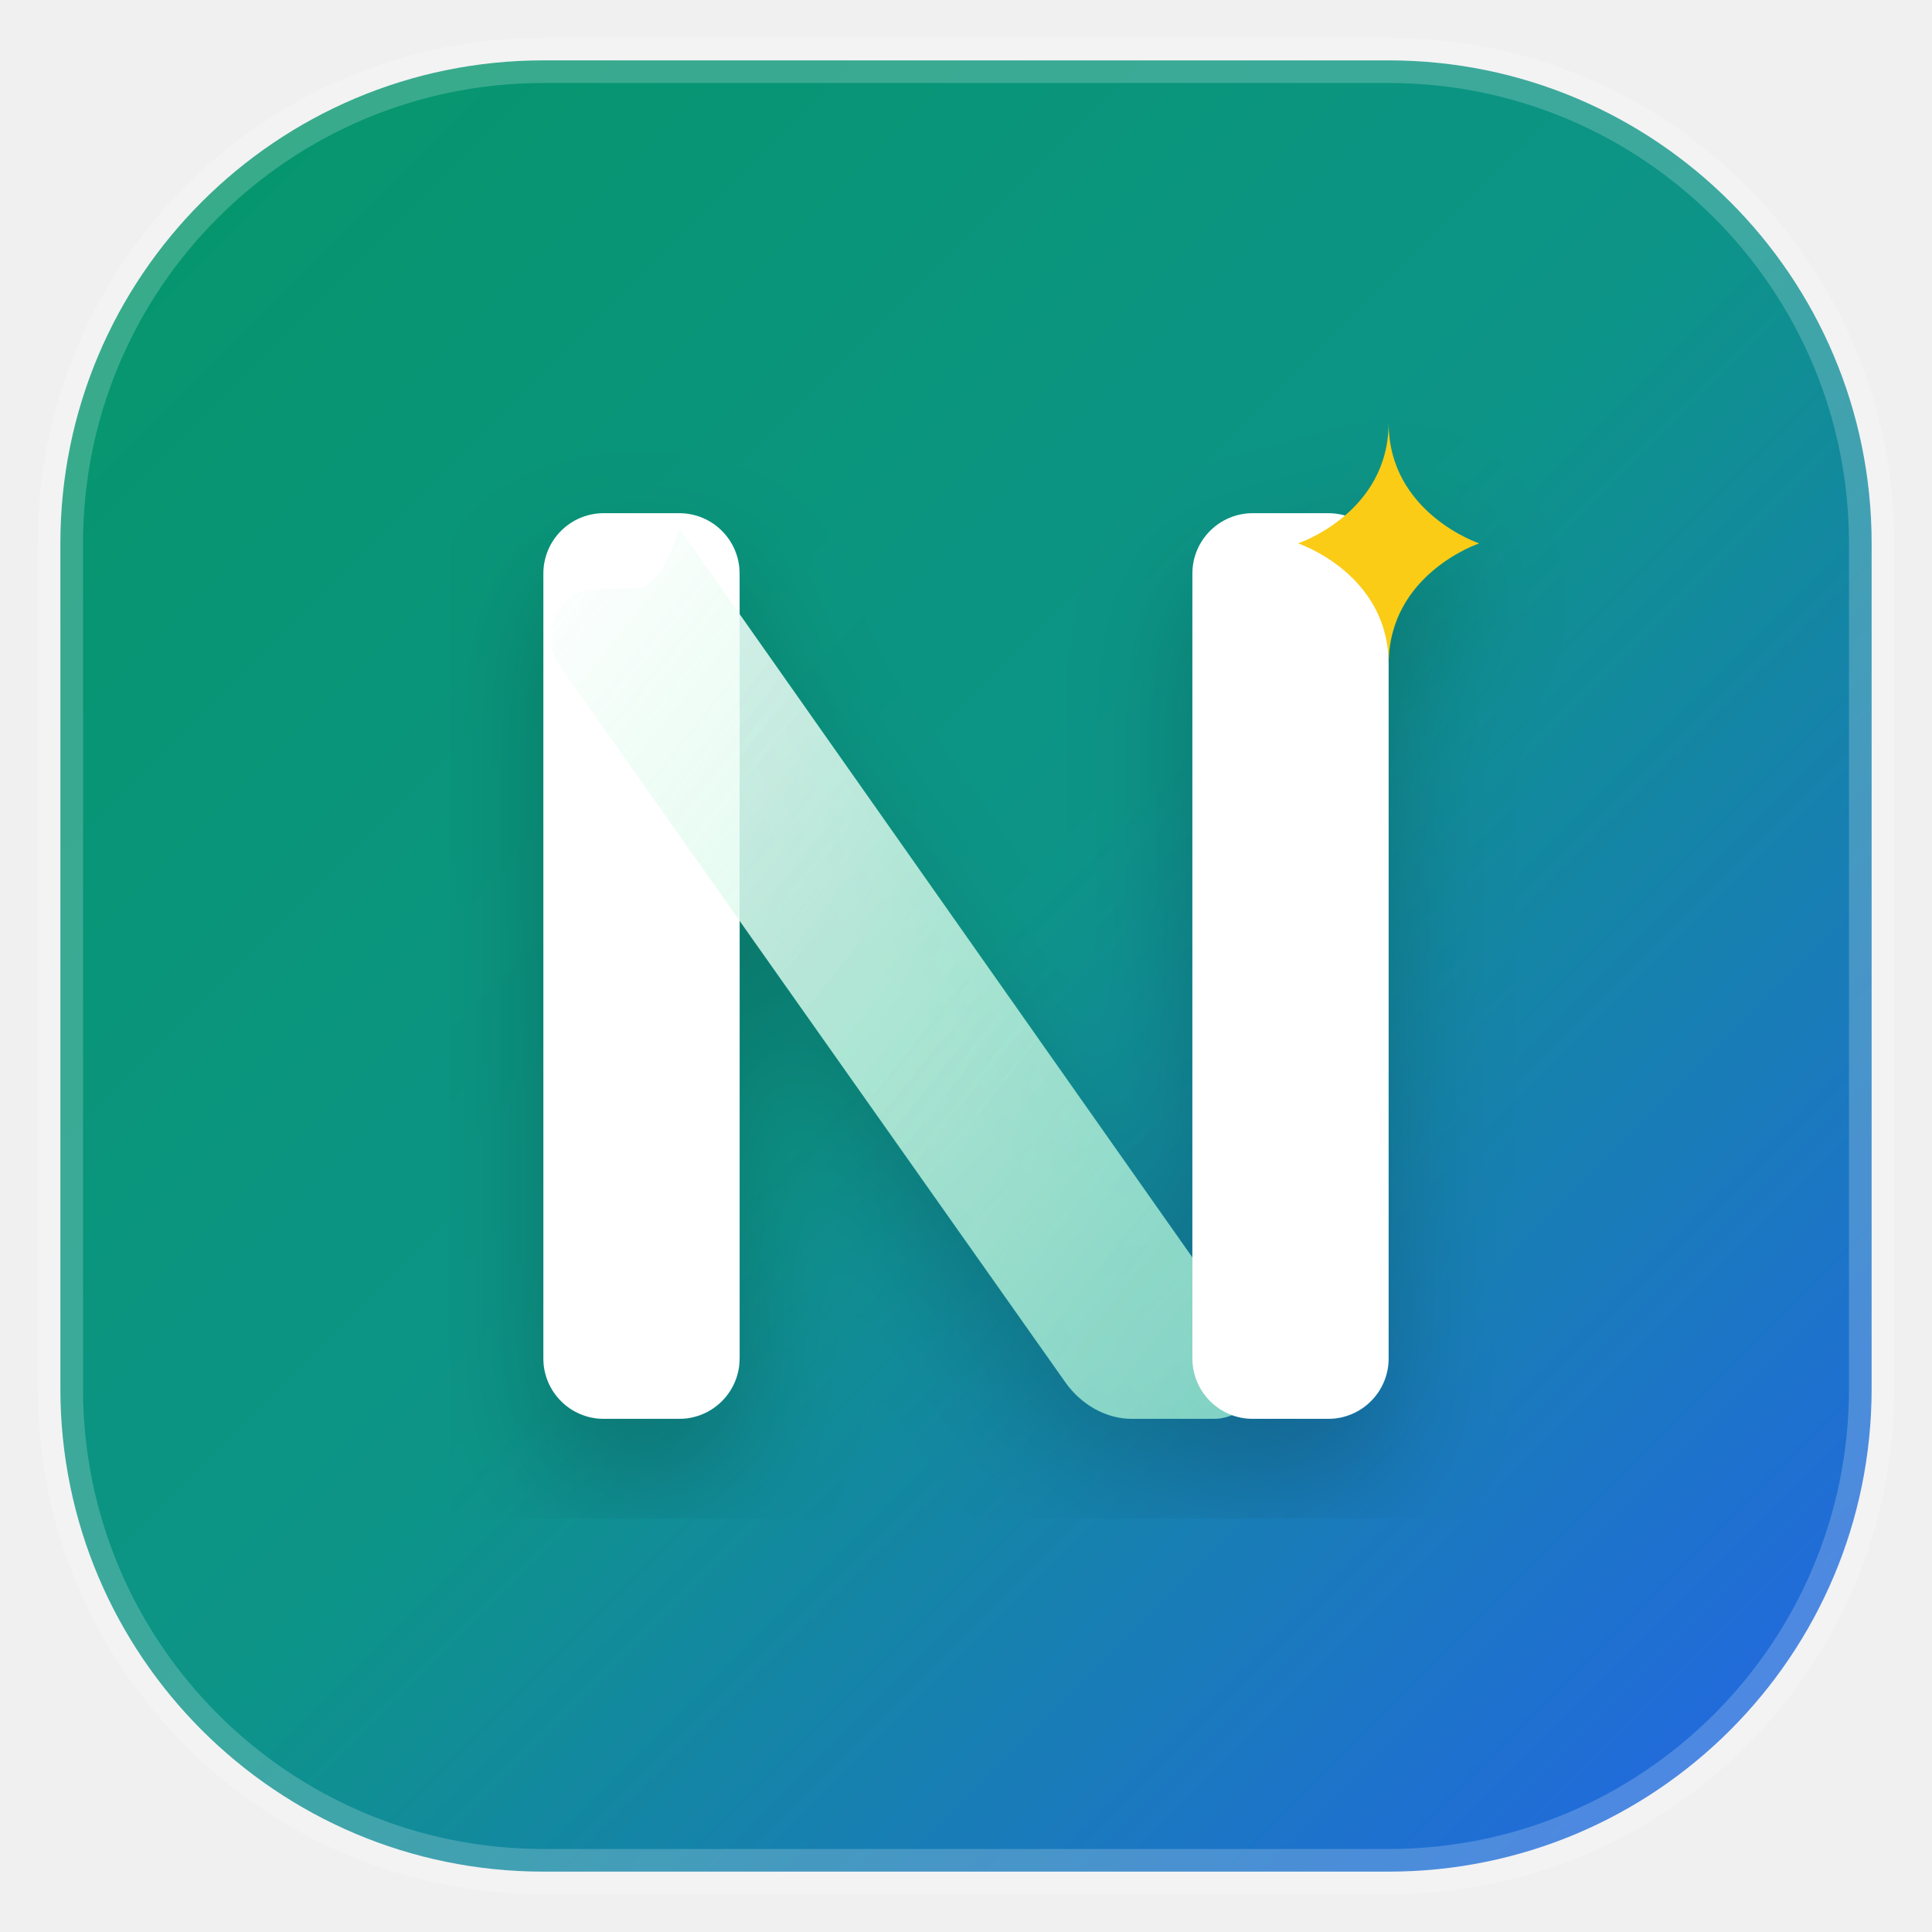
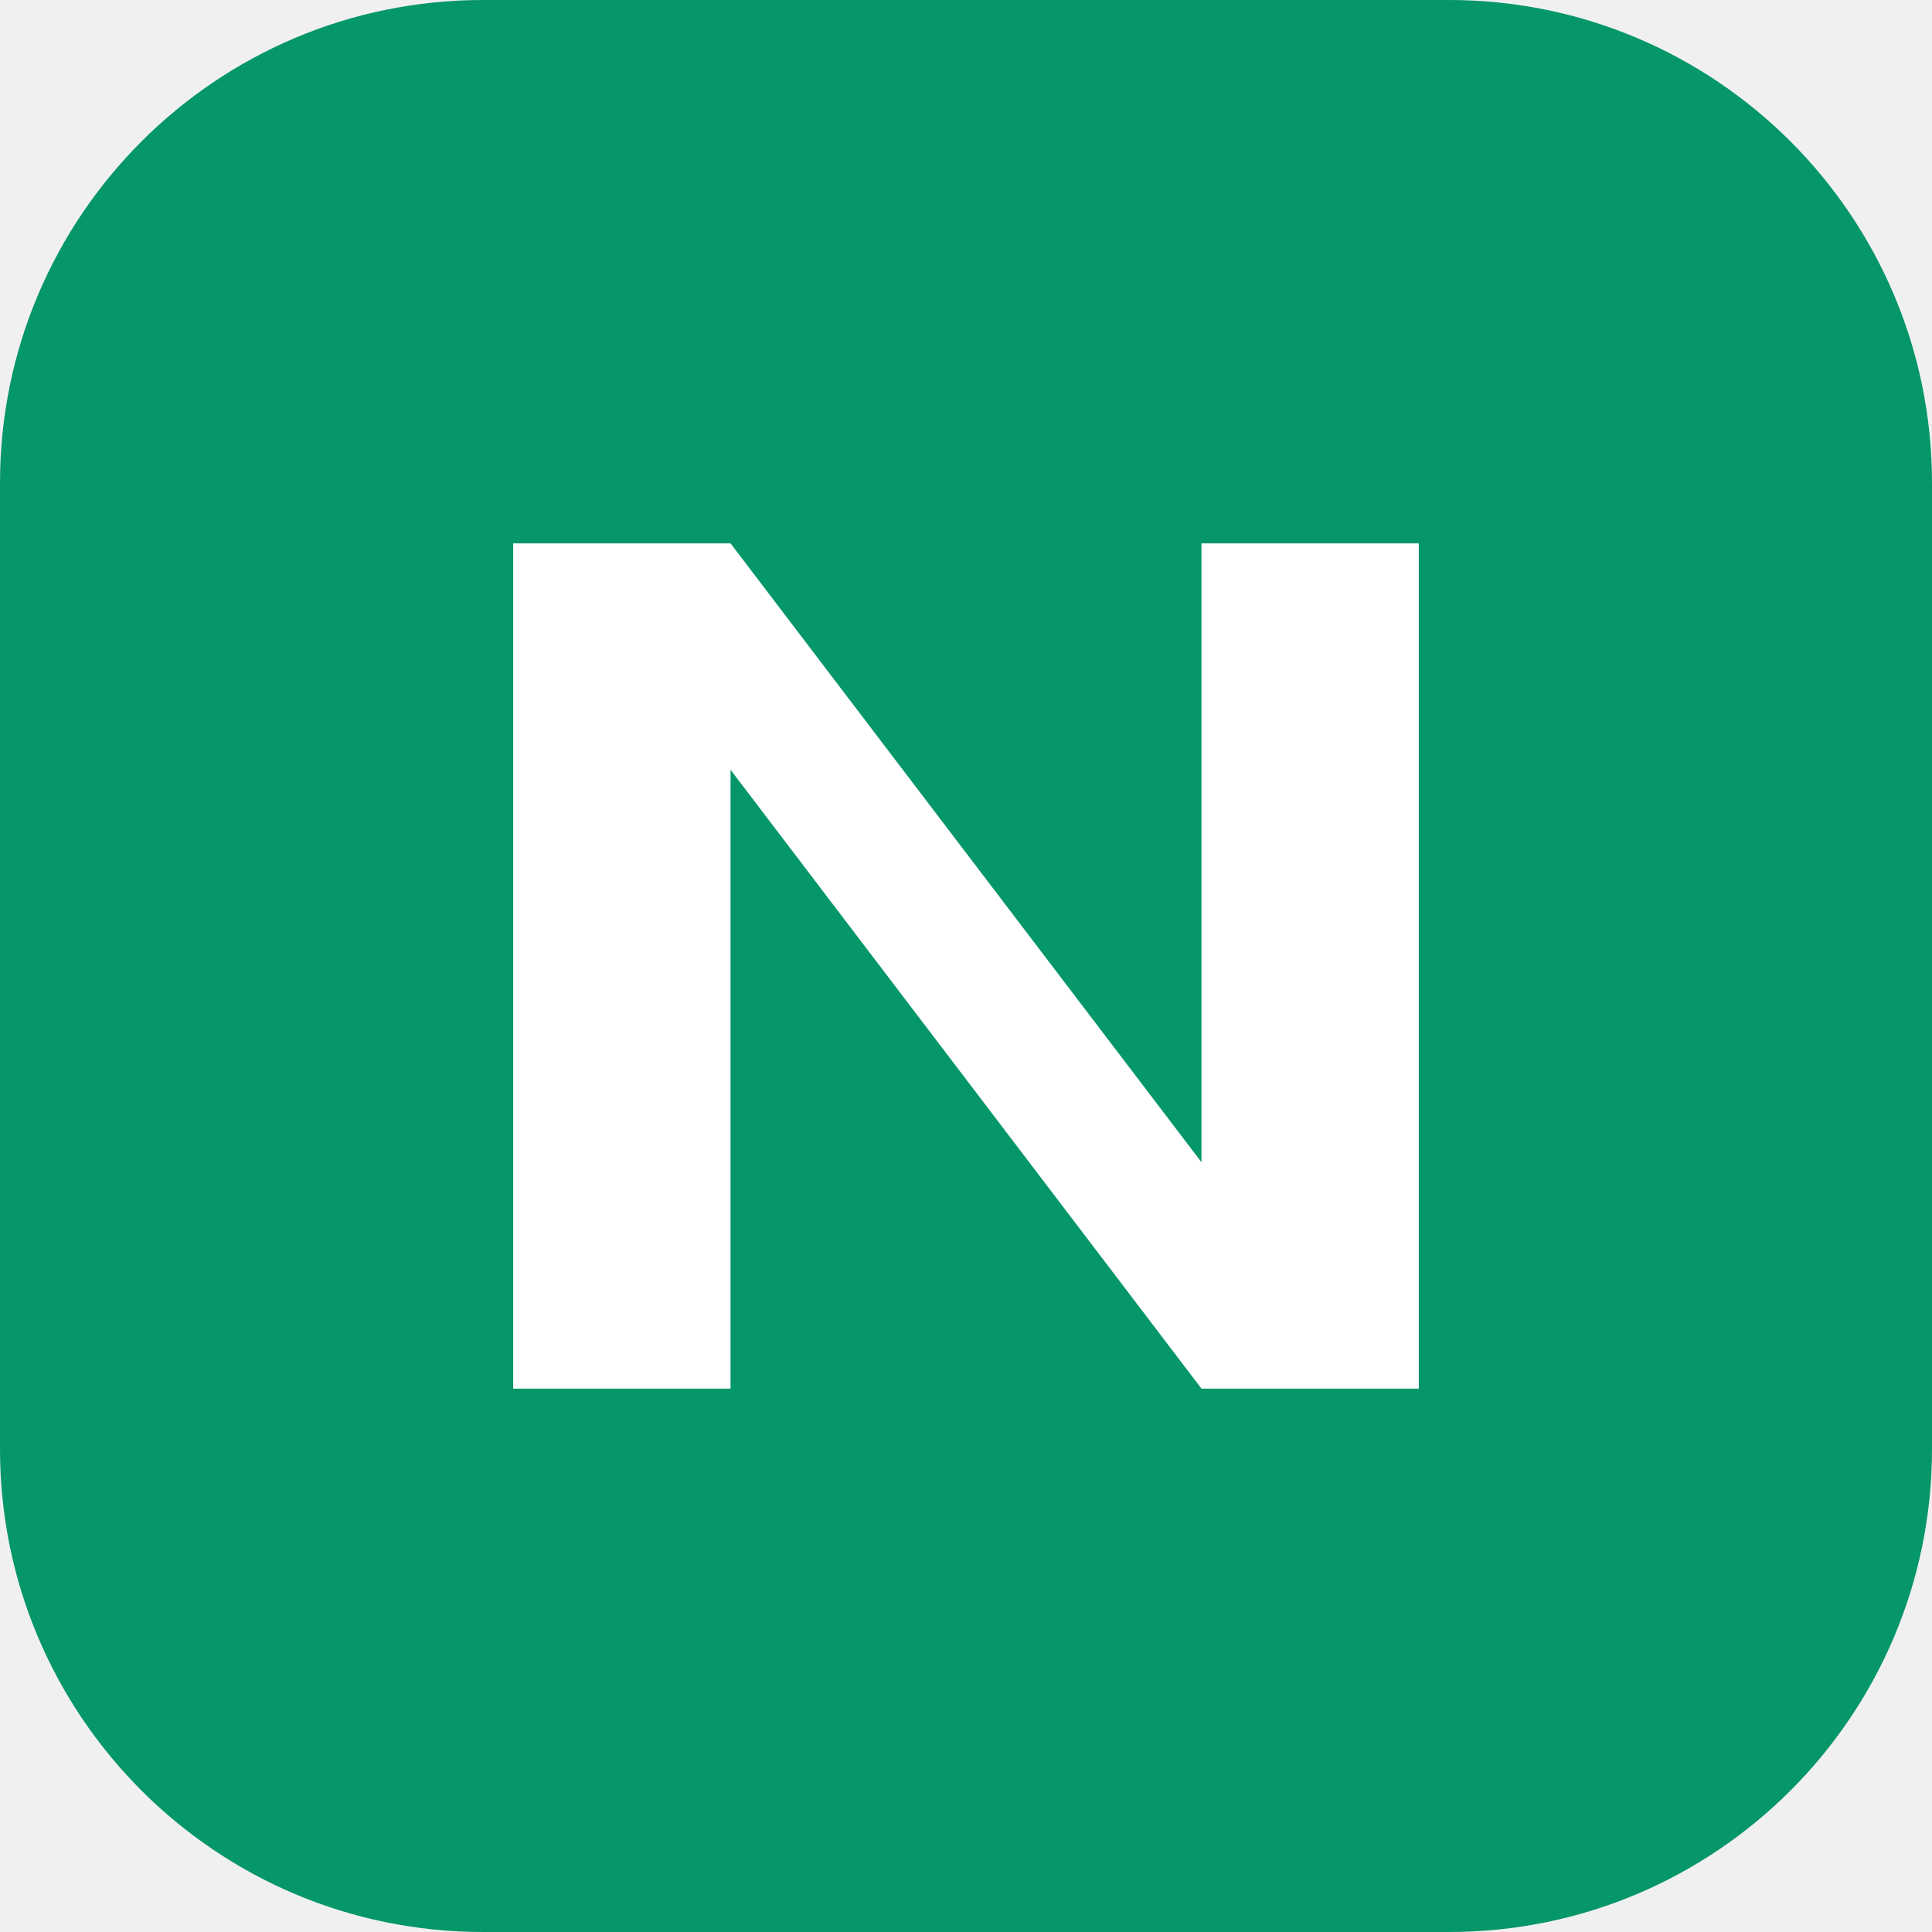
<svg xmlns="http://www.w3.org/2000/svg" viewBox="0 0 64 64" width="64" height="64" fill="none">
-   <defs>
-     <linearGradient id="novaBg" x1="0%" y1="0%" x2="100%" y2="100%">
-       <stop offset="0%" stop-color="#059669" />
-       <stop offset="50%" stop-color="#0d9488" />
-       <stop offset="100%" stop-color="#2563eb" />
-     </linearGradient>
-     <linearGradient id="novaGlow" x1="0%" y1="0%" x2="100%" y2="100%">
-       <stop offset="0%" stop-color="#ffffff" stop-opacity="0.9" />
-       <stop offset="100%" stop-color="#a7f3d0" stop-opacity="0.7" />
-     </linearGradient>
-     <filter id="shadow" x="-10%" y="-10%" width="120%" height="120%">
-       <feDropShadow dx="0" dy="2" stdDeviation="2" flood-color="#000000" flood-opacity="0.2" />
-     </filter>
-   </defs>
-   <rect x="2" y="2" width="60" height="60" rx="16" fill="url(#novaBg)" />
-   <rect x="2" y="2" width="60" height="60" rx="16" stroke="rgba(255,255,255,0.2)" stroke-width="1.5" />
-   <g filter="url(#shadow)">
-     <path d="M18 45V19C18 17.895 18.895 17 20 17H22.5C23.605 17 24.5 17.895 24.5 19V45C24.5 46.105 23.605 47 22.5 47H20C18.895 47 18 46.105 18 45Z" fill="#ffffff" />
-     <path d="M22.5 17.5L41.5 44.5C42.2 45.5 41.5 47 40.2 47H37.5C36.6 47 35.8 46.5 35.3 45.8L18.5 22C17.8 21 18.5 19.5 19.8 19.5H21C21.6 19.5 22.1 18.8 22.5 17.5Z" fill="url(#novaGlow)" />
-     <path d="M39.5 19V45C39.5 46.105 40.395 47 41.5 47H44C45.105 47 46 46.105 46 45V19C46 17.895 45.105 17 44 17H41.5C40.395 17 39.5 17.895 39.5 19Z" fill="#ffffff" />
-     <path d="M46 14C46 17 49 18 49 18C49 18 46 19 46 22C46 19 43 18 43 18C43 18 46 17 46 14Z" fill="#facc15" />
-   </g>
+   <rect width="64" height="64" rx="16" fill="#059669" />
+   <path d="M17 46V18h7.2l15.6 20.5V18H47v28h-7.2L24.2 25.5V46H17z" fill="#ffffff" />
</svg>
